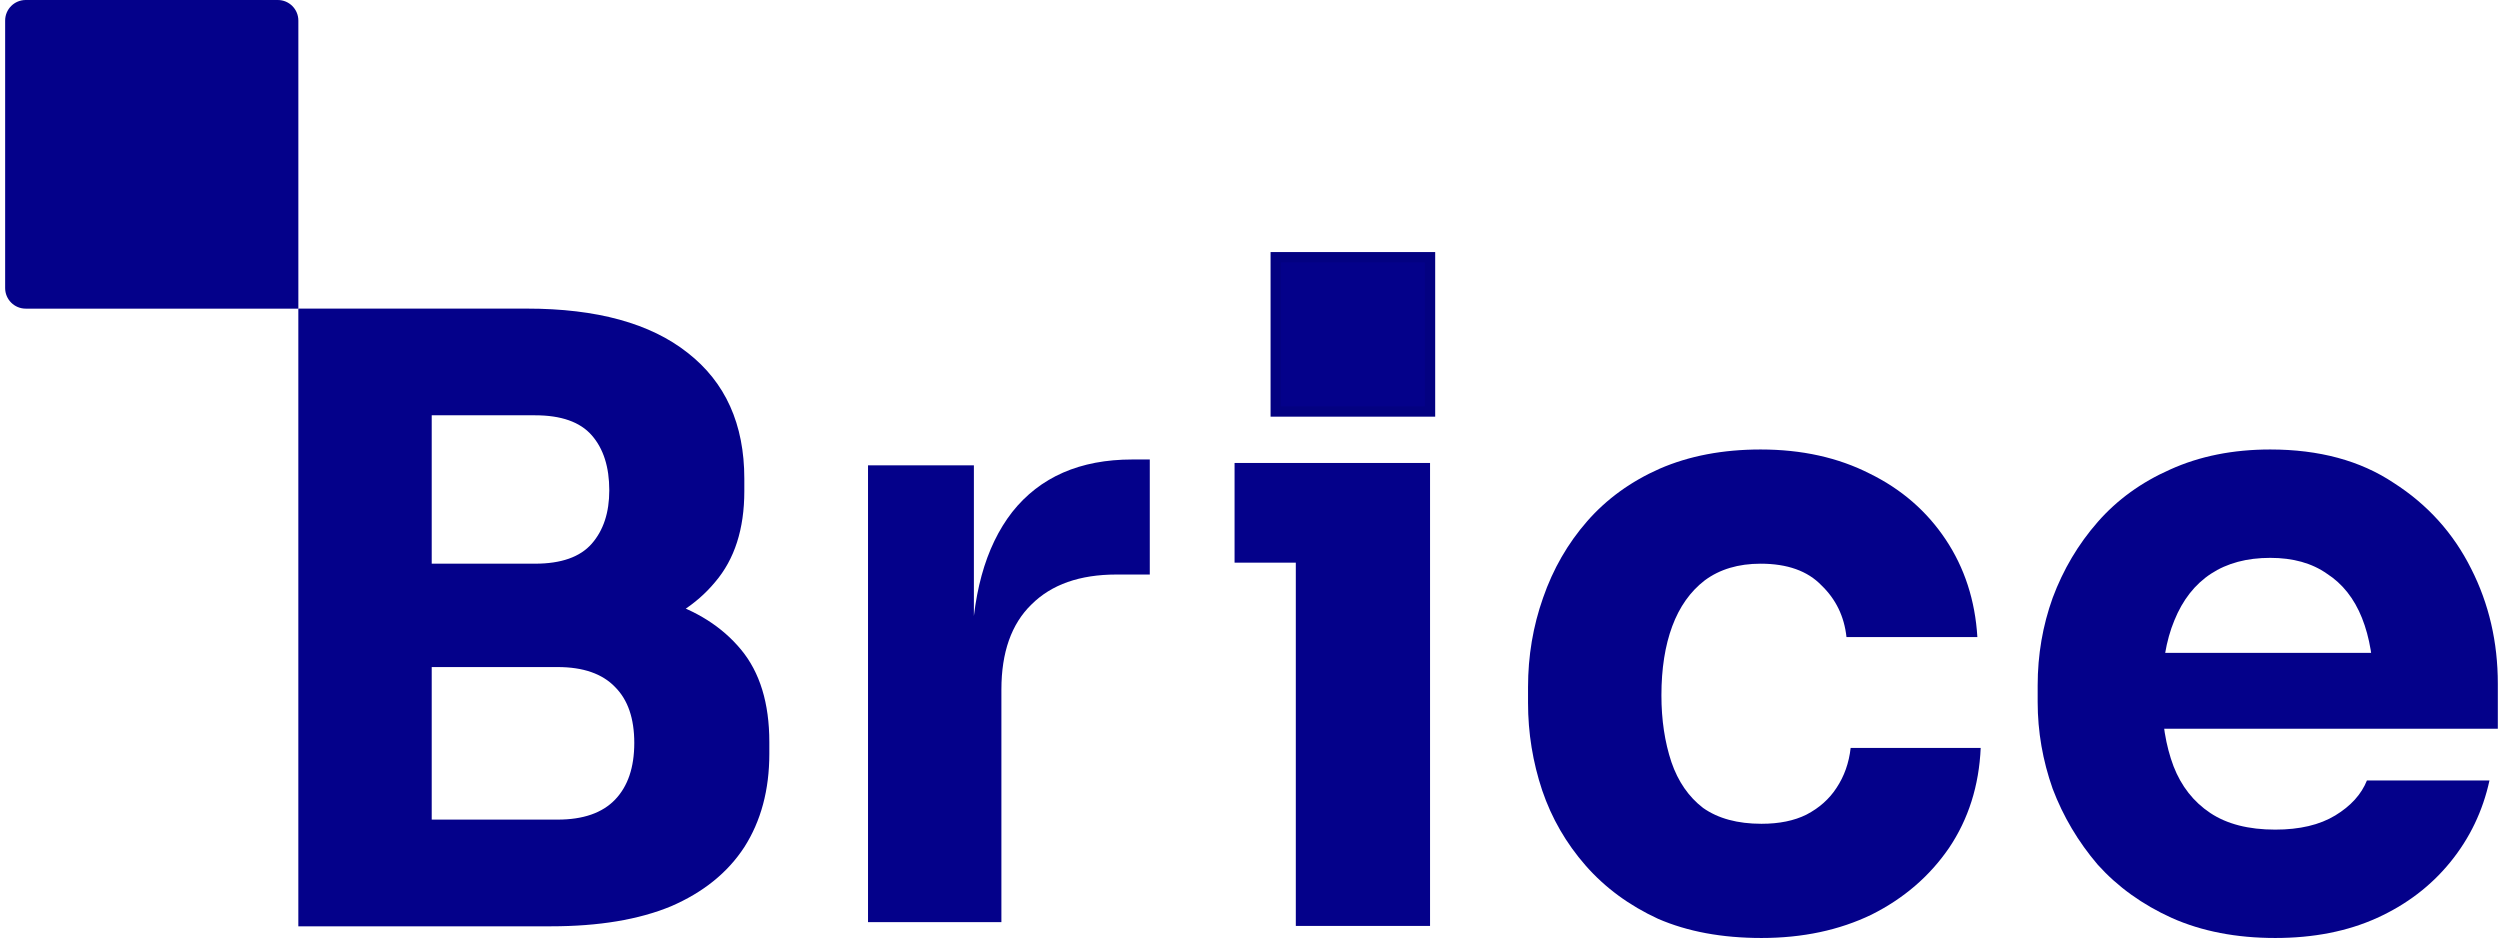
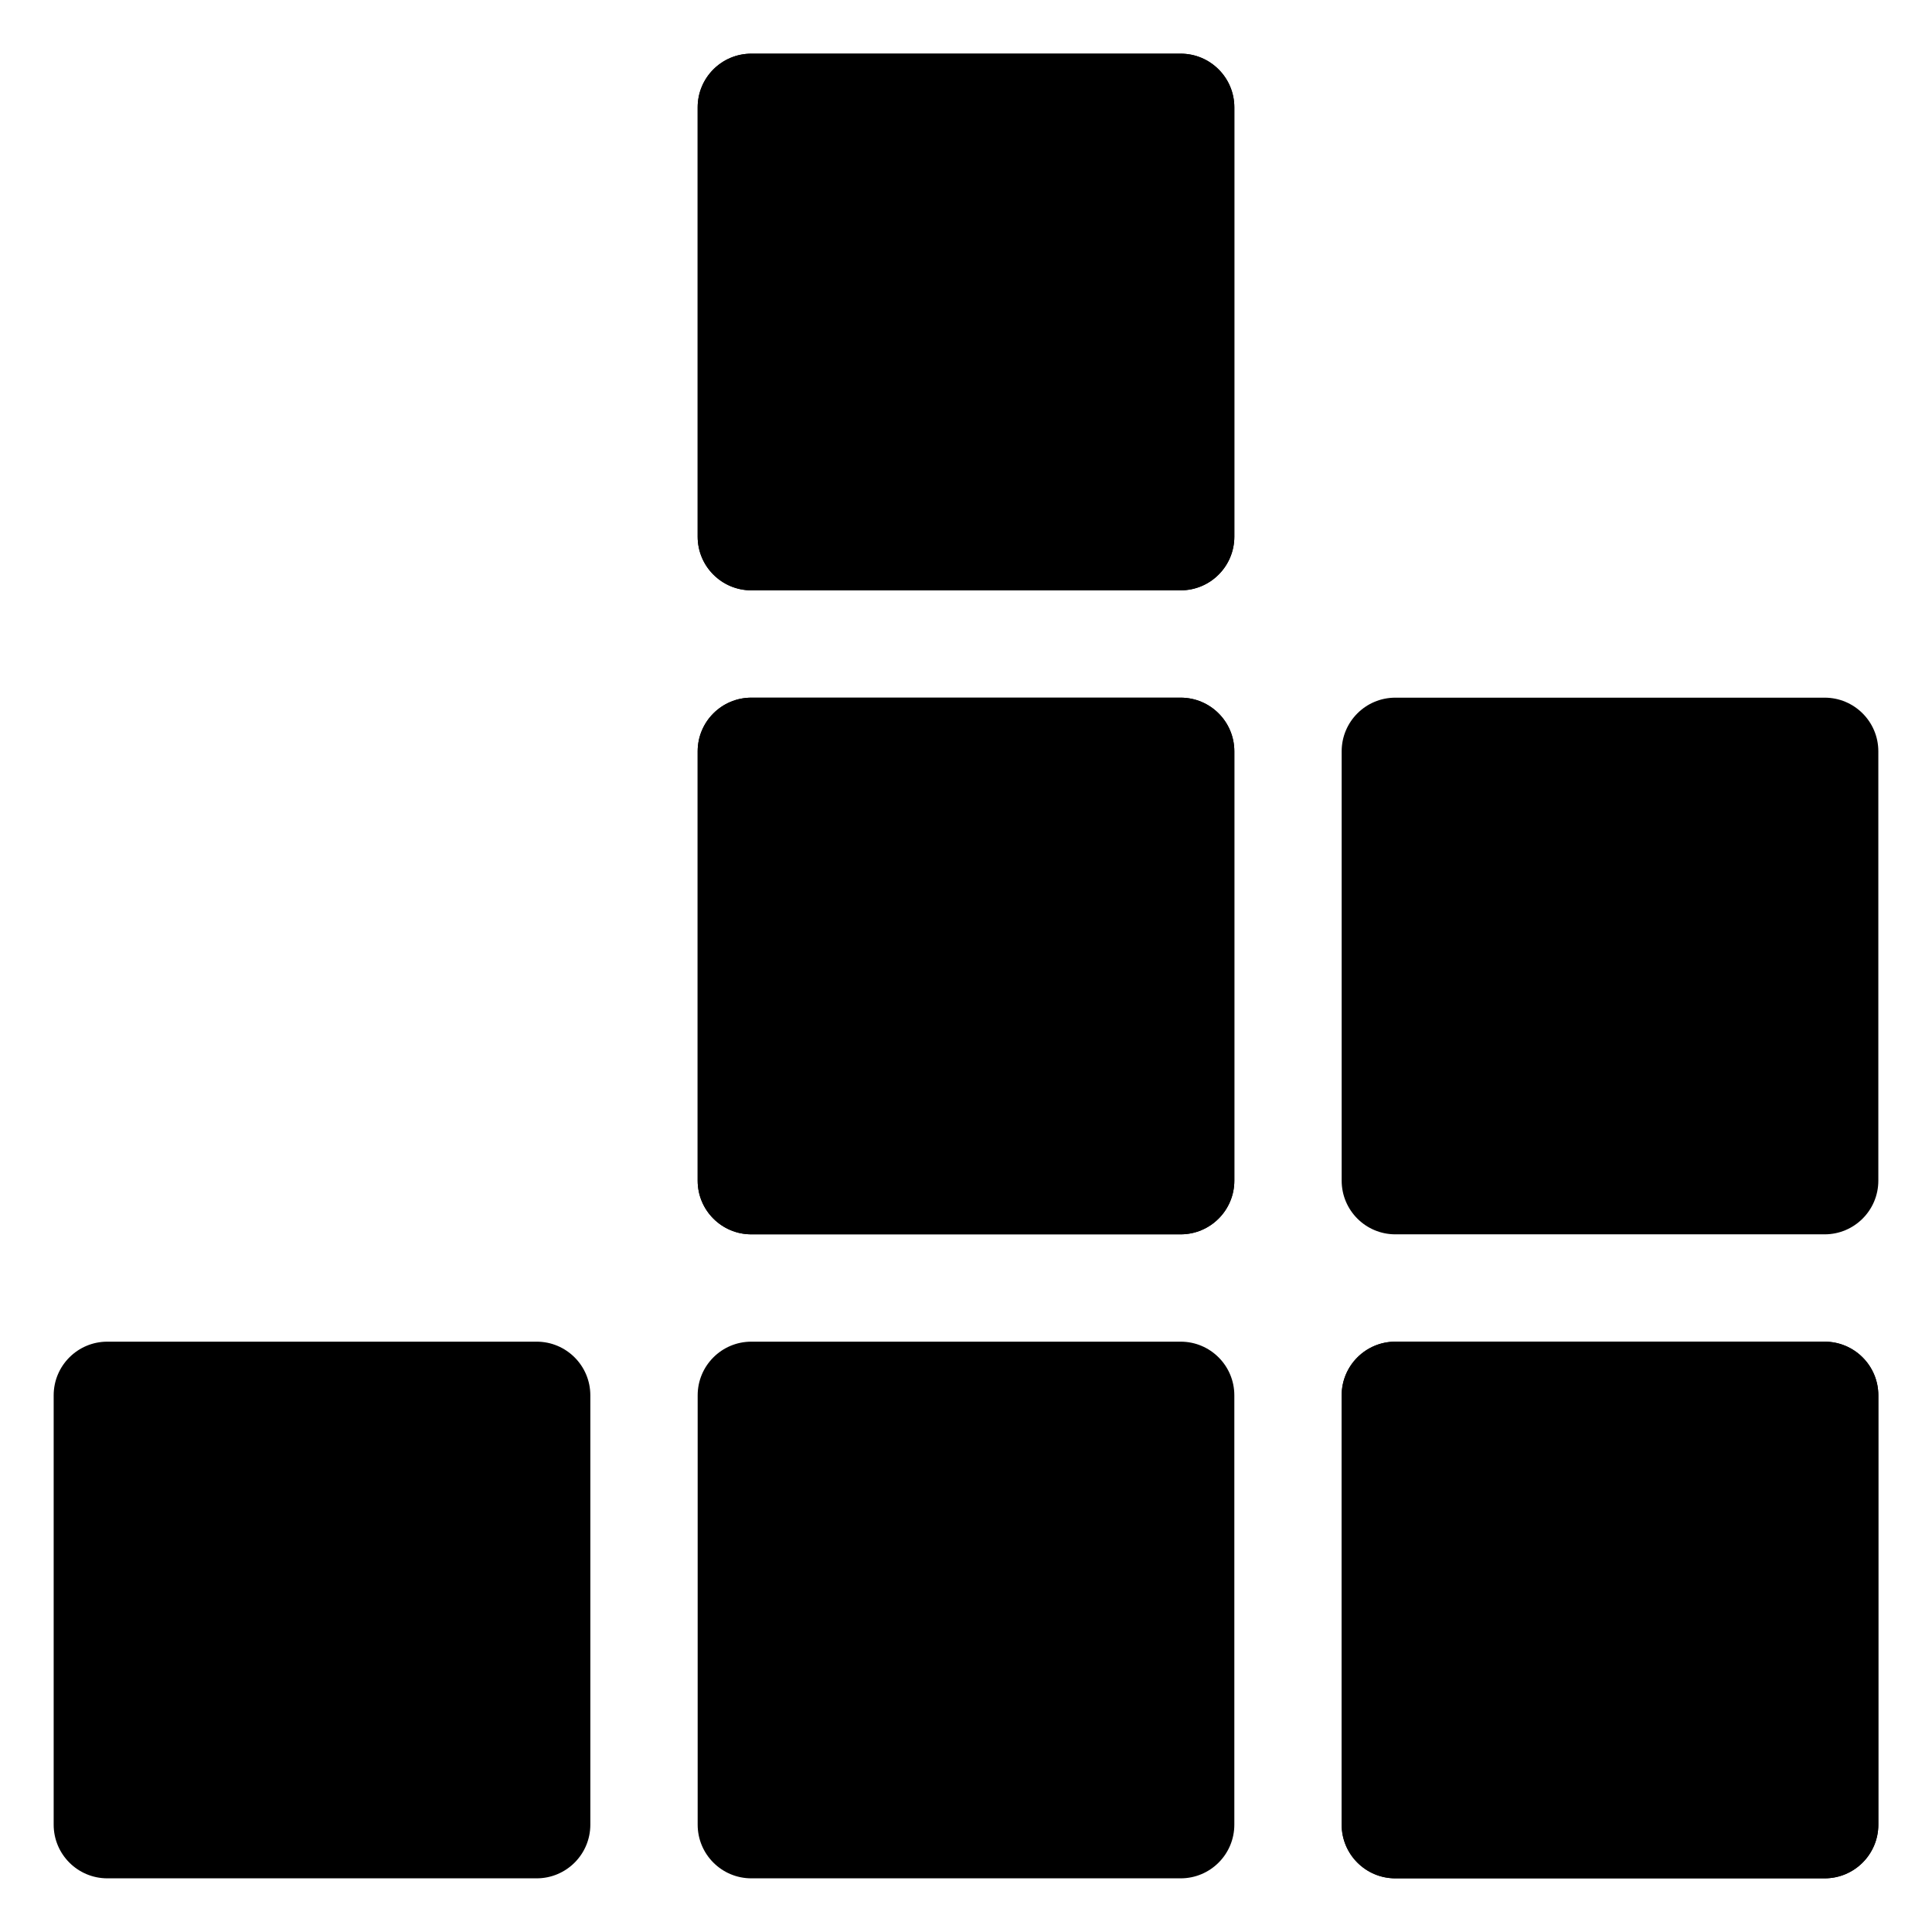
- <svg xmlns="http://www.w3.org/2000/svg" viewBox="0 0 243 92" fill="none">
-   <path d="M221.154 91.172C217.372 91.172 214.023 90.524 211.106 89.228C208.243 87.931 205.839 86.203 203.895 84.042C202.004 81.827 200.545 79.369 199.519 76.668C198.547 73.913 198.061 71.105 198.061 68.242V66.621C198.061 63.65 198.547 60.814 199.519 58.113C200.545 55.358 202.004 52.9 203.895 50.739C205.785 48.579 208.135 46.877 210.944 45.635C213.807 44.338 217.048 43.69 220.667 43.69C225.421 43.69 229.418 44.77 232.66 46.931C235.955 49.038 238.467 51.82 240.195 55.277C241.924 58.68 242.788 62.407 242.788 66.459V70.834H203.489V63.461H234.928L230.715 66.864C230.715 64.217 230.337 61.948 229.581 60.058C228.824 58.167 227.69 56.736 226.177 55.763C224.719 54.737 222.882 54.224 220.667 54.224C218.399 54.224 216.481 54.737 214.914 55.763C213.348 56.789 212.159 58.302 211.349 60.301C210.539 62.245 210.134 64.649 210.134 67.512C210.134 70.159 210.512 72.482 211.268 74.481C212.024 76.425 213.213 77.938 214.833 79.018C216.454 80.099 218.561 80.639 221.154 80.639C223.53 80.639 225.475 80.18 226.988 79.261C228.5 78.343 229.526 77.209 230.067 75.858H241.978C241.33 78.829 240.06 81.476 238.17 83.799C236.279 86.122 233.902 87.931 231.039 89.228C228.176 90.524 224.881 91.172 221.154 91.172Z" fill="#04018A" />
-   <path d="M171.213 91.172C167.378 91.172 164.029 90.551 161.166 89.309C158.357 88.012 156.007 86.284 154.116 84.123C152.226 81.962 150.821 79.531 149.903 76.831C148.985 74.076 148.525 71.24 148.525 68.323V66.783C148.525 63.758 149.012 60.868 149.984 58.113C150.956 55.304 152.388 52.819 154.278 50.658C156.169 48.498 158.519 46.796 161.328 45.554C164.191 44.311 167.459 43.69 171.132 43.69C175.13 43.69 178.668 44.473 181.747 46.04C184.826 47.552 187.284 49.686 189.121 52.441C190.957 55.196 191.984 58.356 192.2 61.921H179.478C179.262 59.923 178.452 58.248 177.047 56.898C175.697 55.493 173.725 54.791 171.132 54.791C168.972 54.791 167.162 55.331 165.703 56.411C164.299 57.492 163.246 58.977 162.543 60.868C161.841 62.759 161.49 65 161.49 67.593C161.49 69.97 161.814 72.131 162.462 74.076C163.11 75.966 164.137 77.452 165.541 78.532C167 79.558 168.89 80.072 171.213 80.072C172.942 80.072 174.4 79.775 175.589 79.18C176.831 78.532 177.804 77.668 178.506 76.587C179.262 75.453 179.721 74.156 179.883 72.698H192.524C192.362 76.371 191.335 79.612 189.445 82.421C187.554 85.176 185.042 87.337 181.909 88.904C178.776 90.416 175.211 91.172 171.213 91.172Z" fill="#04018A" />
-   <path d="M125.953 90V45H139V90H125.953ZM120 54.69V45H139V54.69H120Z" fill="#04018A" />
-   <path d="M84.371 89.633V45.229H94.662V64.271H94.419C94.419 58.005 95.742 53.17 98.389 49.767C101.09 46.364 104.979 44.662 110.057 44.662H111.759V55.844H108.517C104.952 55.844 102.197 56.816 100.253 58.761C98.308 60.652 97.336 63.407 97.336 67.026V89.633H84.371Z" fill="#04018A" />
-   <path d="M40.342 90.037V79.666H54.198C56.683 79.666 58.546 79.018 59.789 77.721C61.031 76.425 61.652 74.588 61.652 72.211C61.652 69.835 61.031 68.025 59.789 66.782C58.546 65.486 56.683 64.838 54.198 64.838H40.342V56.816H53.55C57.655 56.816 61.301 57.329 64.488 58.355C67.675 59.328 70.187 60.921 72.024 63.136C73.861 65.351 74.779 68.349 74.779 72.13V73.265C74.779 76.776 73.969 79.801 72.348 82.34C70.728 84.825 68.351 86.742 65.218 88.093C62.085 89.389 58.195 90.037 53.55 90.037H40.342ZM28.998 90.037V29.996H41.963V90.037H28.998ZM40.342 62.731V54.79H52.01C54.549 54.79 56.386 54.142 57.52 52.846C58.654 51.549 59.222 49.821 59.222 47.66C59.222 45.391 58.654 43.608 57.52 42.312C56.386 41.015 54.549 40.367 52.01 40.367H40.342V29.996H51.2C58.006 29.996 63.219 31.427 66.838 34.29C70.511 37.153 72.348 41.231 72.348 46.525V47.741C72.348 51.414 71.403 54.358 69.512 56.573C67.675 58.788 65.164 60.381 61.977 61.353C58.843 62.272 55.251 62.731 51.2 62.731H40.342Z" fill="#04018A" />
-   <path d="M29 30L2.5 30C1.395 30 0.5 29.105 0.5 28L0.5 2C0.5 0.895 1.395 7.90737e-06 2.5 7.74361e-06L27 4.11122e-06C28.105 3.94745e-06 29 0.895 29 2L29 30Z" fill="#04018A" />
-   <path d="M139 40L124 40L124 25L139 25L139 40Z" fill="#04018A" />
-   <path d="M139 40L124 40L124 25L139 25L139 40Z" stroke="#030181" />
+ <svg xmlns="http://www.w3.org/2000/svg" version="1.1" id="cog9_1_" x="0px" y="0px" viewBox="0 0 36 36" enable-background="new 0 0 96 96" xml:space="preserve">
+   <style>.box5532 {
+ 			fill:currentColor;
+ 			transform-origin: 50% 50%;
+ 		}
+ 
+ 		@keyframes box5532-1 {
+ 			9.091% {
+ 				transform: translate(-12px, 0);
+ 			}
+ 
+ 			18.182% {
+ 				transform: translate(0px, 0);
+ 			}
+ 
+ 			27.273% {
+ 				transform: translate(0px, 0);
+ 			}
+ 
+ 			36.364% {
+ 				transform: translate(12px, 0);
+ 			}
+ 
+ 			45.455% {
+ 				transform: translate(12px, 12px);
+ 			}
+ 
+ 			54.545% {
+ 				transform: translate(12px, 12px);
+ 			}
+ 
+ 			63.636% {
+ 				transform: translate(12px, 12px);
+ 			}
+ 
+ 			72.727% {
+ 				transform: translate(12px, 0px);
+ 			}
+ 
+ 			81.818% {
+ 				transform: translate(0px, 0px);
+ 			}
+ 
+ 			90.909% {
+ 				transform: translate(-12px, 0px);
+ 			}
+ 
+ 			100% {
+ 				transform: translate(0px, 0px);
+ 			}
+ 		}
+ 
+ 		.box5532:nth-child(1) {
+ 			animation: box5532-1 4s infinite;
+ 
+ 		}
+ 
+ 		@keyframes box5532-2 {
+ 			9.091% {
+ 				transform: translate(0, 0);
+ 			}
+ 
+ 			18.182% {
+ 				transform: translate(12px, 0);
+ 			}
+ 
+ 			27.273% {
+ 				transform: translate(0px, 0);
+ 			}
+ 
+ 			36.364% {
+ 				transform: translate(12px, 0);
+ 			}
+ 
+ 			45.455% {
+ 				transform: translate(12px, 12px);
+ 			}
+ 
+ 			54.545% {
+ 				transform: translate(12px, 12px);
+ 			}
+ 
+ 			63.636% {
+ 				transform: translate(12px, 12px);
+ 			}
+ 
+ 			72.727% {
+ 				transform: translate(12px, 12px);
+ 			}
+ 
+ 			81.818% {
+ 				transform: translate(0px, 12px);
+ 			}
+ 
+ 			90.909% {
+ 				transform: translate(0px, 12px);
+ 			}
+ 
+ 			100% {
+ 				transform: translate(0px, 0px);
+ 			}
+ 		}
+ 
+ 		.box5532:nth-child(2) {
+ 			animation: box5532-2 4s infinite;
+ 		}
+ 
+ 		@keyframes box5532-3 {
+ 			9.091% {
+ 				transform: translate(-12px, 0);
+ 			}
+ 
+ 			18.182% {
+ 				transform: translate(-12px, 0);
+ 			}
+ 
+ 			27.273% {
+ 				transform: translate(0px, 0);
+ 			}
+ 
+ 			36.364% {
+ 				transform: translate(-12px, 0);
+ 			}
+ 
+ 			45.455% {
+ 				transform: translate(-12px, 0);
+ 			}
+ 
+ 			54.545% {
+ 				transform: translate(-12px, 0);
+ 			}
+ 
+ 			63.636% {
+ 				transform: translate(-12px, 0);
+ 			}
+ 
+ 			72.727% {
+ 				transform: translate(-12px, 0);
+ 			}
+ 
+ 			81.818% {
+ 				transform: translate(-12px, -12px);
+ 			}
+ 
+ 			90.909% {
+ 				transform: translate(0px, -12px);
+ 			}
+ 
+ 			100% {
+ 				transform: translate(0px, 0px);
+ 			}
+ 		}
+ 
+ 		.box5532:nth-child(3) {
+ 			animation: box5532-3 4s infinite;
+ 		}
+ 
+ 		@keyframes box5532-4 {
+ 			9.091% {
+ 				transform: translate(-12px, 0);
+ 			}
+ 
+ 			18.182% {
+ 				transform: translate(-12px, 0);
+ 			}
+ 
+ 			27.273% {
+ 				transform: translate(-12px, -12px);
+ 			}
+ 
+ 			36.364% {
+ 				transform: translate(0px, -12px);
+ 			}
+ 
+ 			45.455% {
+ 				transform: translate(0px, 0px);
+ 			}
+ 
+ 			54.545% {
+ 				transform: translate(0px, -12px);
+ 			}
+ 
+ 			63.636% {
+ 				transform: translate(0px, -12px);
+ 			}
+ 
+ 			72.727% {
+ 				transform: translate(0px, -12px);
+ 			}
+ 
+ 			81.818% {
+ 				transform: translate(-12px, -12px);
+ 			}
+ 
+ 			90.909% {
+ 				transform: translate(-12px, 0px);
+ 			}
+ 
+ 			100% {
+ 				transform: translate(0px, 0px);
+ 			}
+ 		}
+ 
+ 		.box5532:nth-child(4) {
+ 			animation: box5532-4 4s infinite;
+ 		}
+ 
+ 		@keyframes box5532-5 {
+ 			9.091% {
+ 				transform: translate(0, 0);
+ 			}
+ 
+ 			18.182% {
+ 				transform: translate(0, 0);
+ 			}
+ 
+ 			27.273% {
+ 				transform: translate(0, 0);
+ 			}
+ 
+ 			36.364% {
+ 				transform: translate(12px, 0);
+ 			}
+ 
+ 			45.455% {
+ 				transform: translate(12px, 0);
+ 			}
+ 
+ 			54.545% {
+ 				transform: translate(12px, 0);
+ 			}
+ 
+ 			63.636% {
+ 				transform: translate(12px, 0);
+ 			}
+ 
+ 			72.727% {
+ 				transform: translate(12px, 0);
+ 			}
+ 
+ 			81.818% {
+ 				transform: translate(12px, -12px);
+ 			}
+ 
+ 			90.909% {
+ 				transform: translate(0px, -12px);
+ 			}
+ 
+ 			100% {
+ 				transform: translate(0px, 0px);
+ 			}
+ 		}
+ 
+ 		.box5532:nth-child(5) {
+ 			animation: box5532-5 4s infinite;
+ 		}
+ 
+ 		@keyframes box5532-6 {
+ 			9.091% {
+ 				transform: translate(0, 0);
+ 			}
+ 
+ 			18.182% {
+ 				transform: translate(-12px, 0);
+ 			}
+ 
+ 			27.273% {
+ 				transform: translate(-12px, 0);
+ 			}
+ 
+ 			36.364% {
+ 				transform: translate(0px, 0);
+ 			}
+ 
+ 			45.455% {
+ 				transform: translate(0px, 0);
+ 			}
+ 
+ 			54.545% {
+ 				transform: translate(0px, 0);
+ 			}
+ 
+ 			63.636% {
+ 				transform: translate(0px, 0);
+ 			}
+ 
+ 			72.727% {
+ 				transform: translate(0px, 12px);
+ 			}
+ 
+ 			81.818% {
+ 				transform: translate(-12px, 12px);
+ 			}
+ 
+ 			90.909% {
+ 				transform: translate(-12px, 0px);
+ 			}
+ 
+ 			100% {
+ 				transform: translate(0px, 0px);
+ 			}
+ 		}
+ 
+ 		.box5532:nth-child(6) {
+ 			animation: box5532-6 4s infinite;
+ 		}
+ 
+ 		@keyframes box5532-7 {
+ 			9.091% {
+ 				transform: translate(12px, 0);
+ 			}
+ 
+ 			18.182% {
+ 				transform: translate(12px, 0);
+ 			}
+ 
+ 			27.273% {
+ 				transform: translate(12px, 0);
+ 			}
+ 
+ 			36.364% {
+ 				transform: translate(0px, 0);
+ 			}
+ 
+ 			45.455% {
+ 				transform: translate(0px, -12px);
+ 			}
+ 
+ 			54.545% {
+ 				transform: translate(12px, -12px);
+ 			}
+ 
+ 			63.636% {
+ 				transform: translate(0px, -12px);
+ 			}
+ 
+ 			72.727% {
+ 				transform: translate(0px, -12px);
+ 			}
+ 
+ 			81.818% {
+ 				transform: translate(0px, 0px);
+ 			}
+ 
+ 			90.909% {
+ 				transform: translate(12px, 0px);
+ 			}
+ 
+ 			100% {
+ 				transform: translate(0px, 0px);
+ 			}
+ 		}
+ 
+ 		.box5532:nth-child(7) {
+ 			animation: box5532-7 4s infinite;
+ 		}
+ 
+ 		@keyframes box5532-8 {
+ 			9.091% {
+ 				transform: translate(0, 0);
+ 			}
+ 
+ 			18.182% {
+ 				transform: translate(-12px, 0);
+ 			}
+ 
+ 			27.273% {
+ 				transform: translate(-12px, -12px);
+ 			}
+ 
+ 			36.364% {
+ 				transform: translate(0px, -12px);
+ 			}
+ 
+ 			45.455% {
+ 				transform: translate(0px, -12px);
+ 			}
+ 
+ 			54.545% {
+ 				transform: translate(0px, -12px);
+ 			}
+ 
+ 			63.636% {
+ 				transform: translate(0px, -12px);
+ 			}
+ 
+ 			72.727% {
+ 				transform: translate(0px, -12px);
+ 			}
+ 
+ 			81.818% {
+ 				transform: translate(12px, -12px);
+ 			}
+ 
+ 			90.909% {
+ 				transform: translate(12px, 0px);
+ 			}
+ 
+ 			100% {
+ 				transform: translate(0px, 0px);
+ 			}
+ 		}
+ 
+ 		.box5532:nth-child(8) {
+ 			animation: box5532-8 4s infinite;
+ 		}
+ 
+ 		@keyframes box5532-9 {
+ 			9.091% {
+ 				transform: translate(-12px, 0);
+ 			}
+ 
+ 			18.182% {
+ 				transform: translate(-12px, 0);
+ 			}
+ 
+ 			27.273% {
+ 				transform: translate(0px, 0);
+ 			}
+ 
+ 			36.364% {
+ 				transform: translate(-12px, 0);
+ 			}
+ 
+ 			45.455% {
+ 				transform: translate(0px, 0);
+ 			}
+ 
+ 			54.545% {
+ 				transform: translate(0px, 0);
+ 			}
+ 
+ 			63.636% {
+ 				transform: translate(-12px, 0);
+ 			}
+ 
+ 			72.727% {
+ 				transform: translate(-12px, 0);
+ 			}
+ 
+ 			81.818% {
+ 				transform: translate(-24px, 0);
+ 			}
+ 
+ 			90.909% {
+ 				transform: translate(-12px, 0);
+ 			}
+ 
+ 			100% {
+ 				transform: translate(0px, 0);
+ 			}
+ 		}
+ 
+ 		.box5532:nth-child(9) {
+ 			animation: box5532-9 4s infinite;
+ 		}</style>
+   <g>
+     <rect class="box5532" x="13" y="1" rx="1" width="10" height="10" />
+     <rect class="box5532" x="13" y="1" rx="1" width="10" height="10" />
+     <rect class="box5532" x="25" y="25" rx="1" width="10" height="10" />
+     <rect class="box5532" x="13" y="13" rx="1" width="10" height="10" />
+     <rect class="box5532" x="13" y="13" rx="1" width="10" height="10" />
+     <rect class="box5532" x="25" y="13" rx="1" width="10" height="10" />
+     <rect class="box5532" x="1" y="25" rx="1" width="10" height="10" />
+     <rect class="box5532" x="13" y="25" rx="1" width="10" height="10" />
+     <rect class="box5532" x="25" y="25" rx="1" width="10" height="10" />
+   </g>
</svg>
